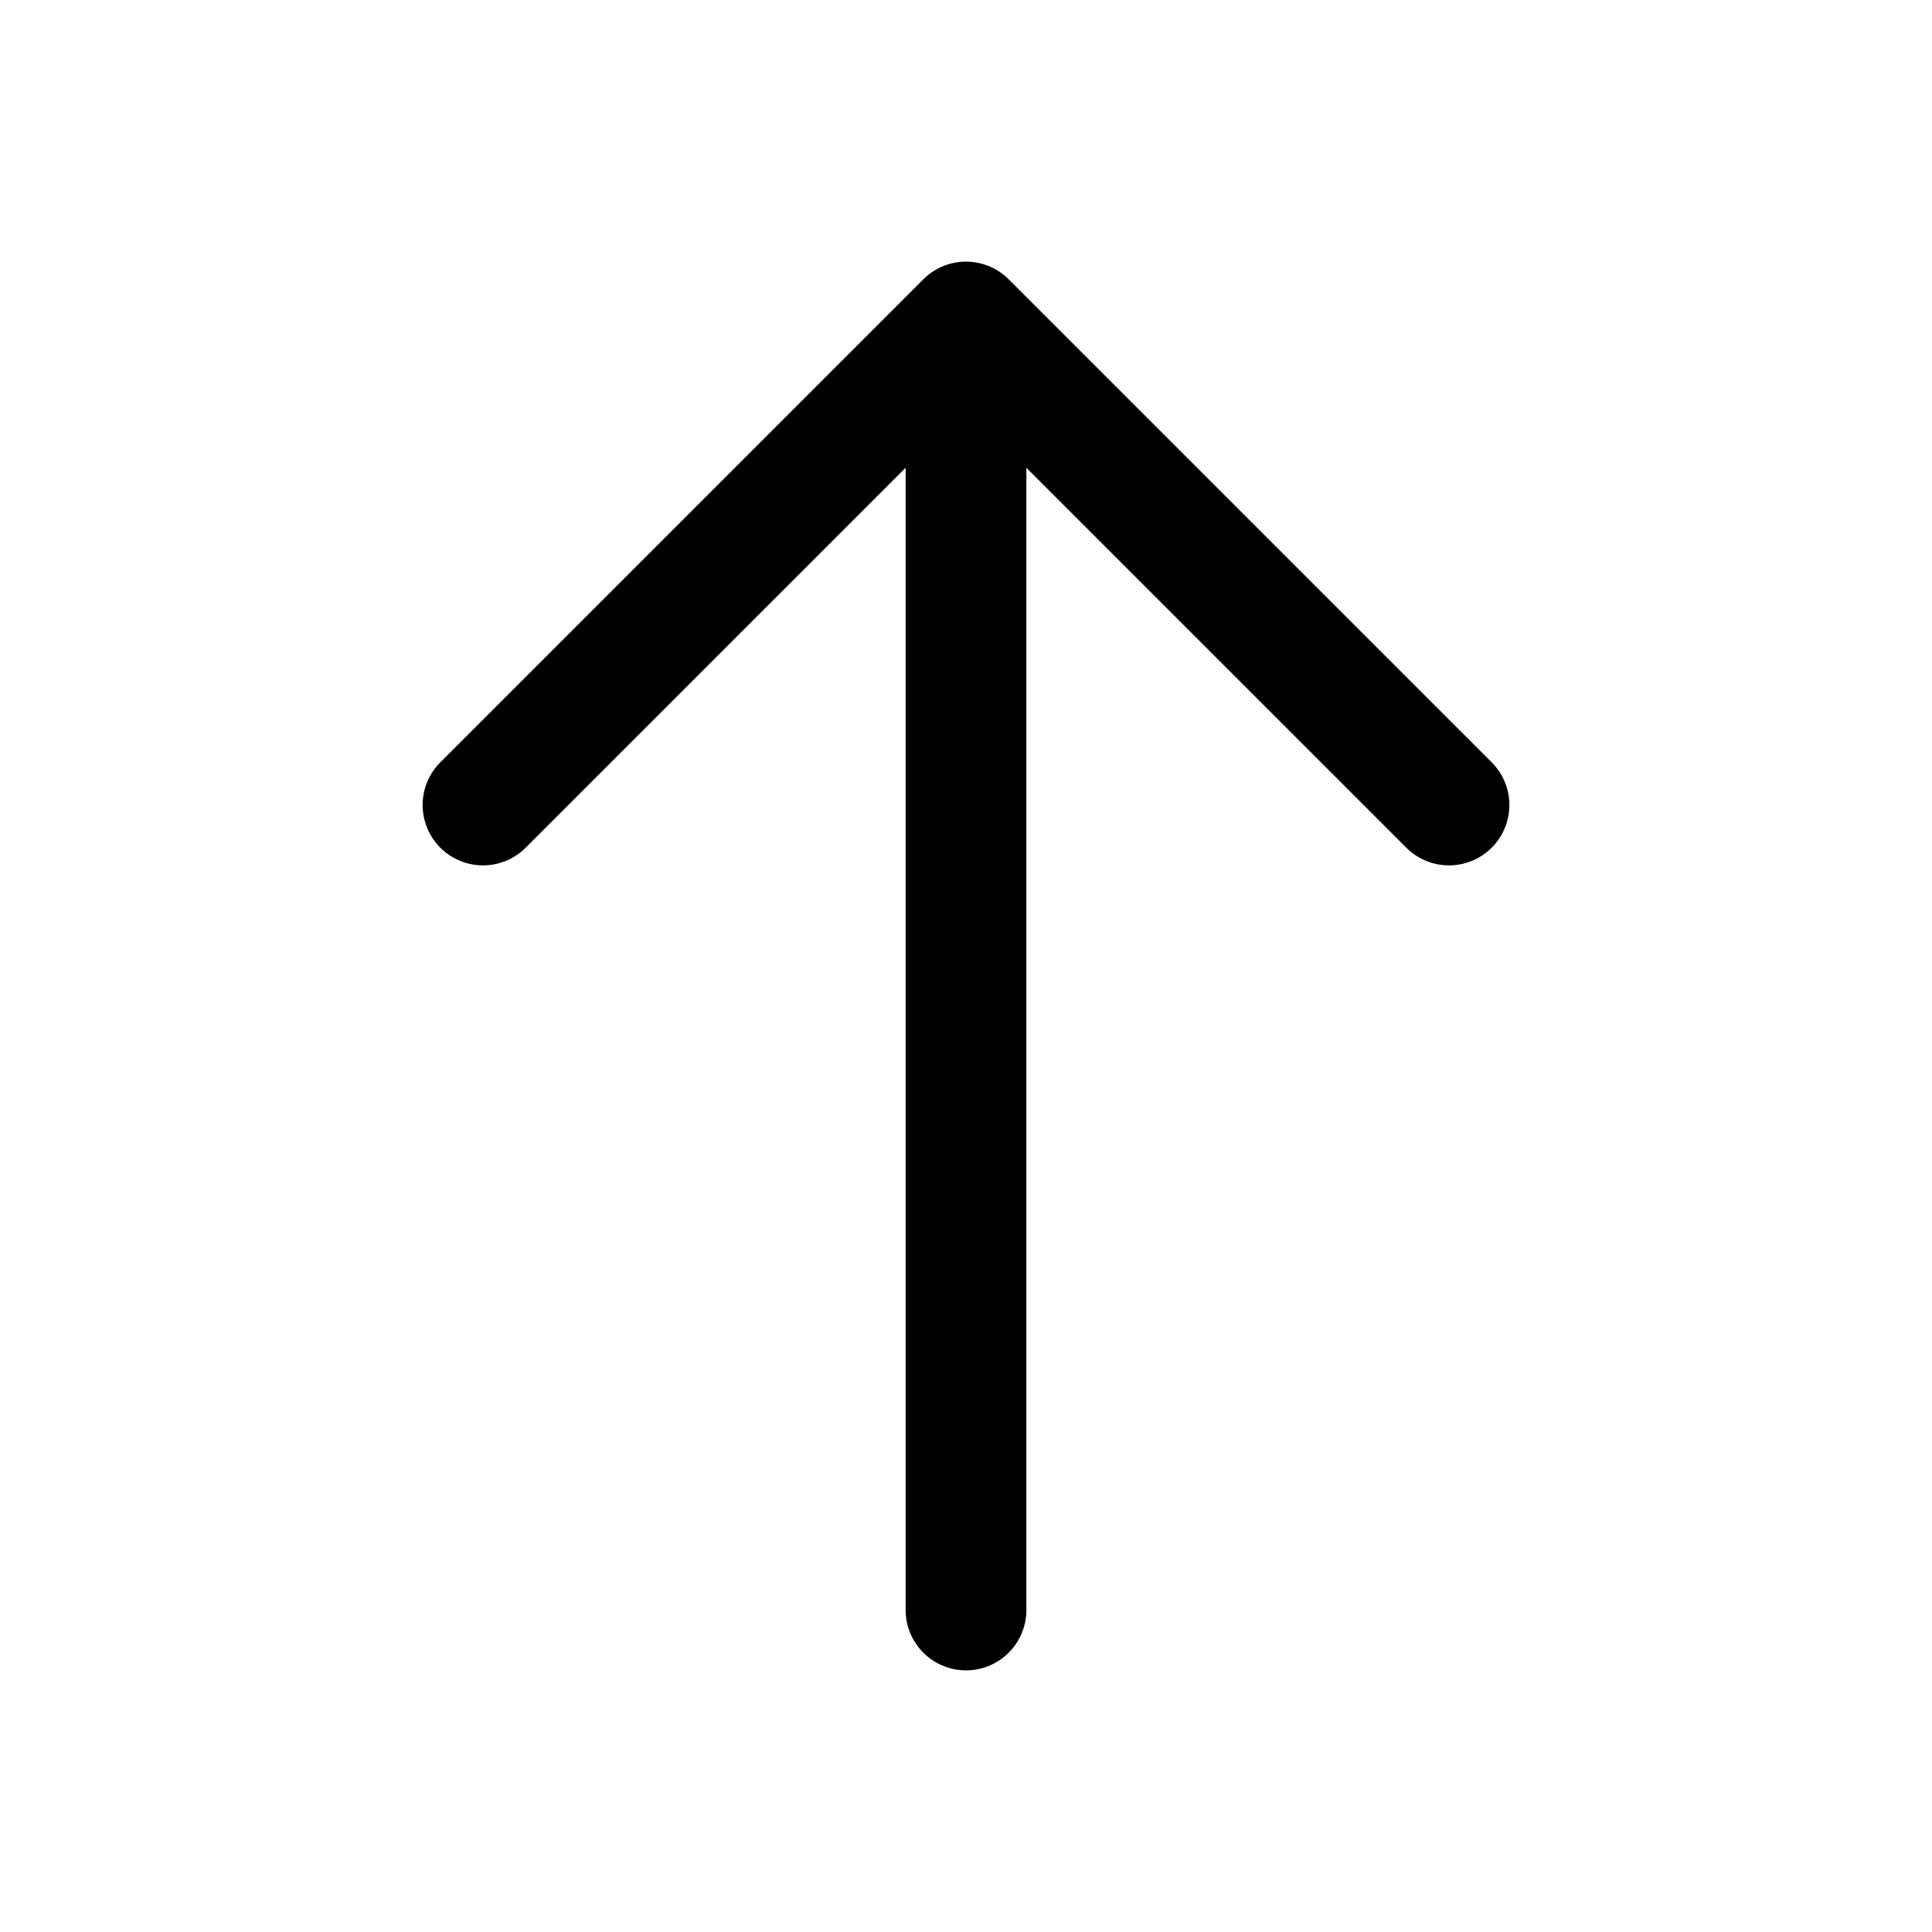
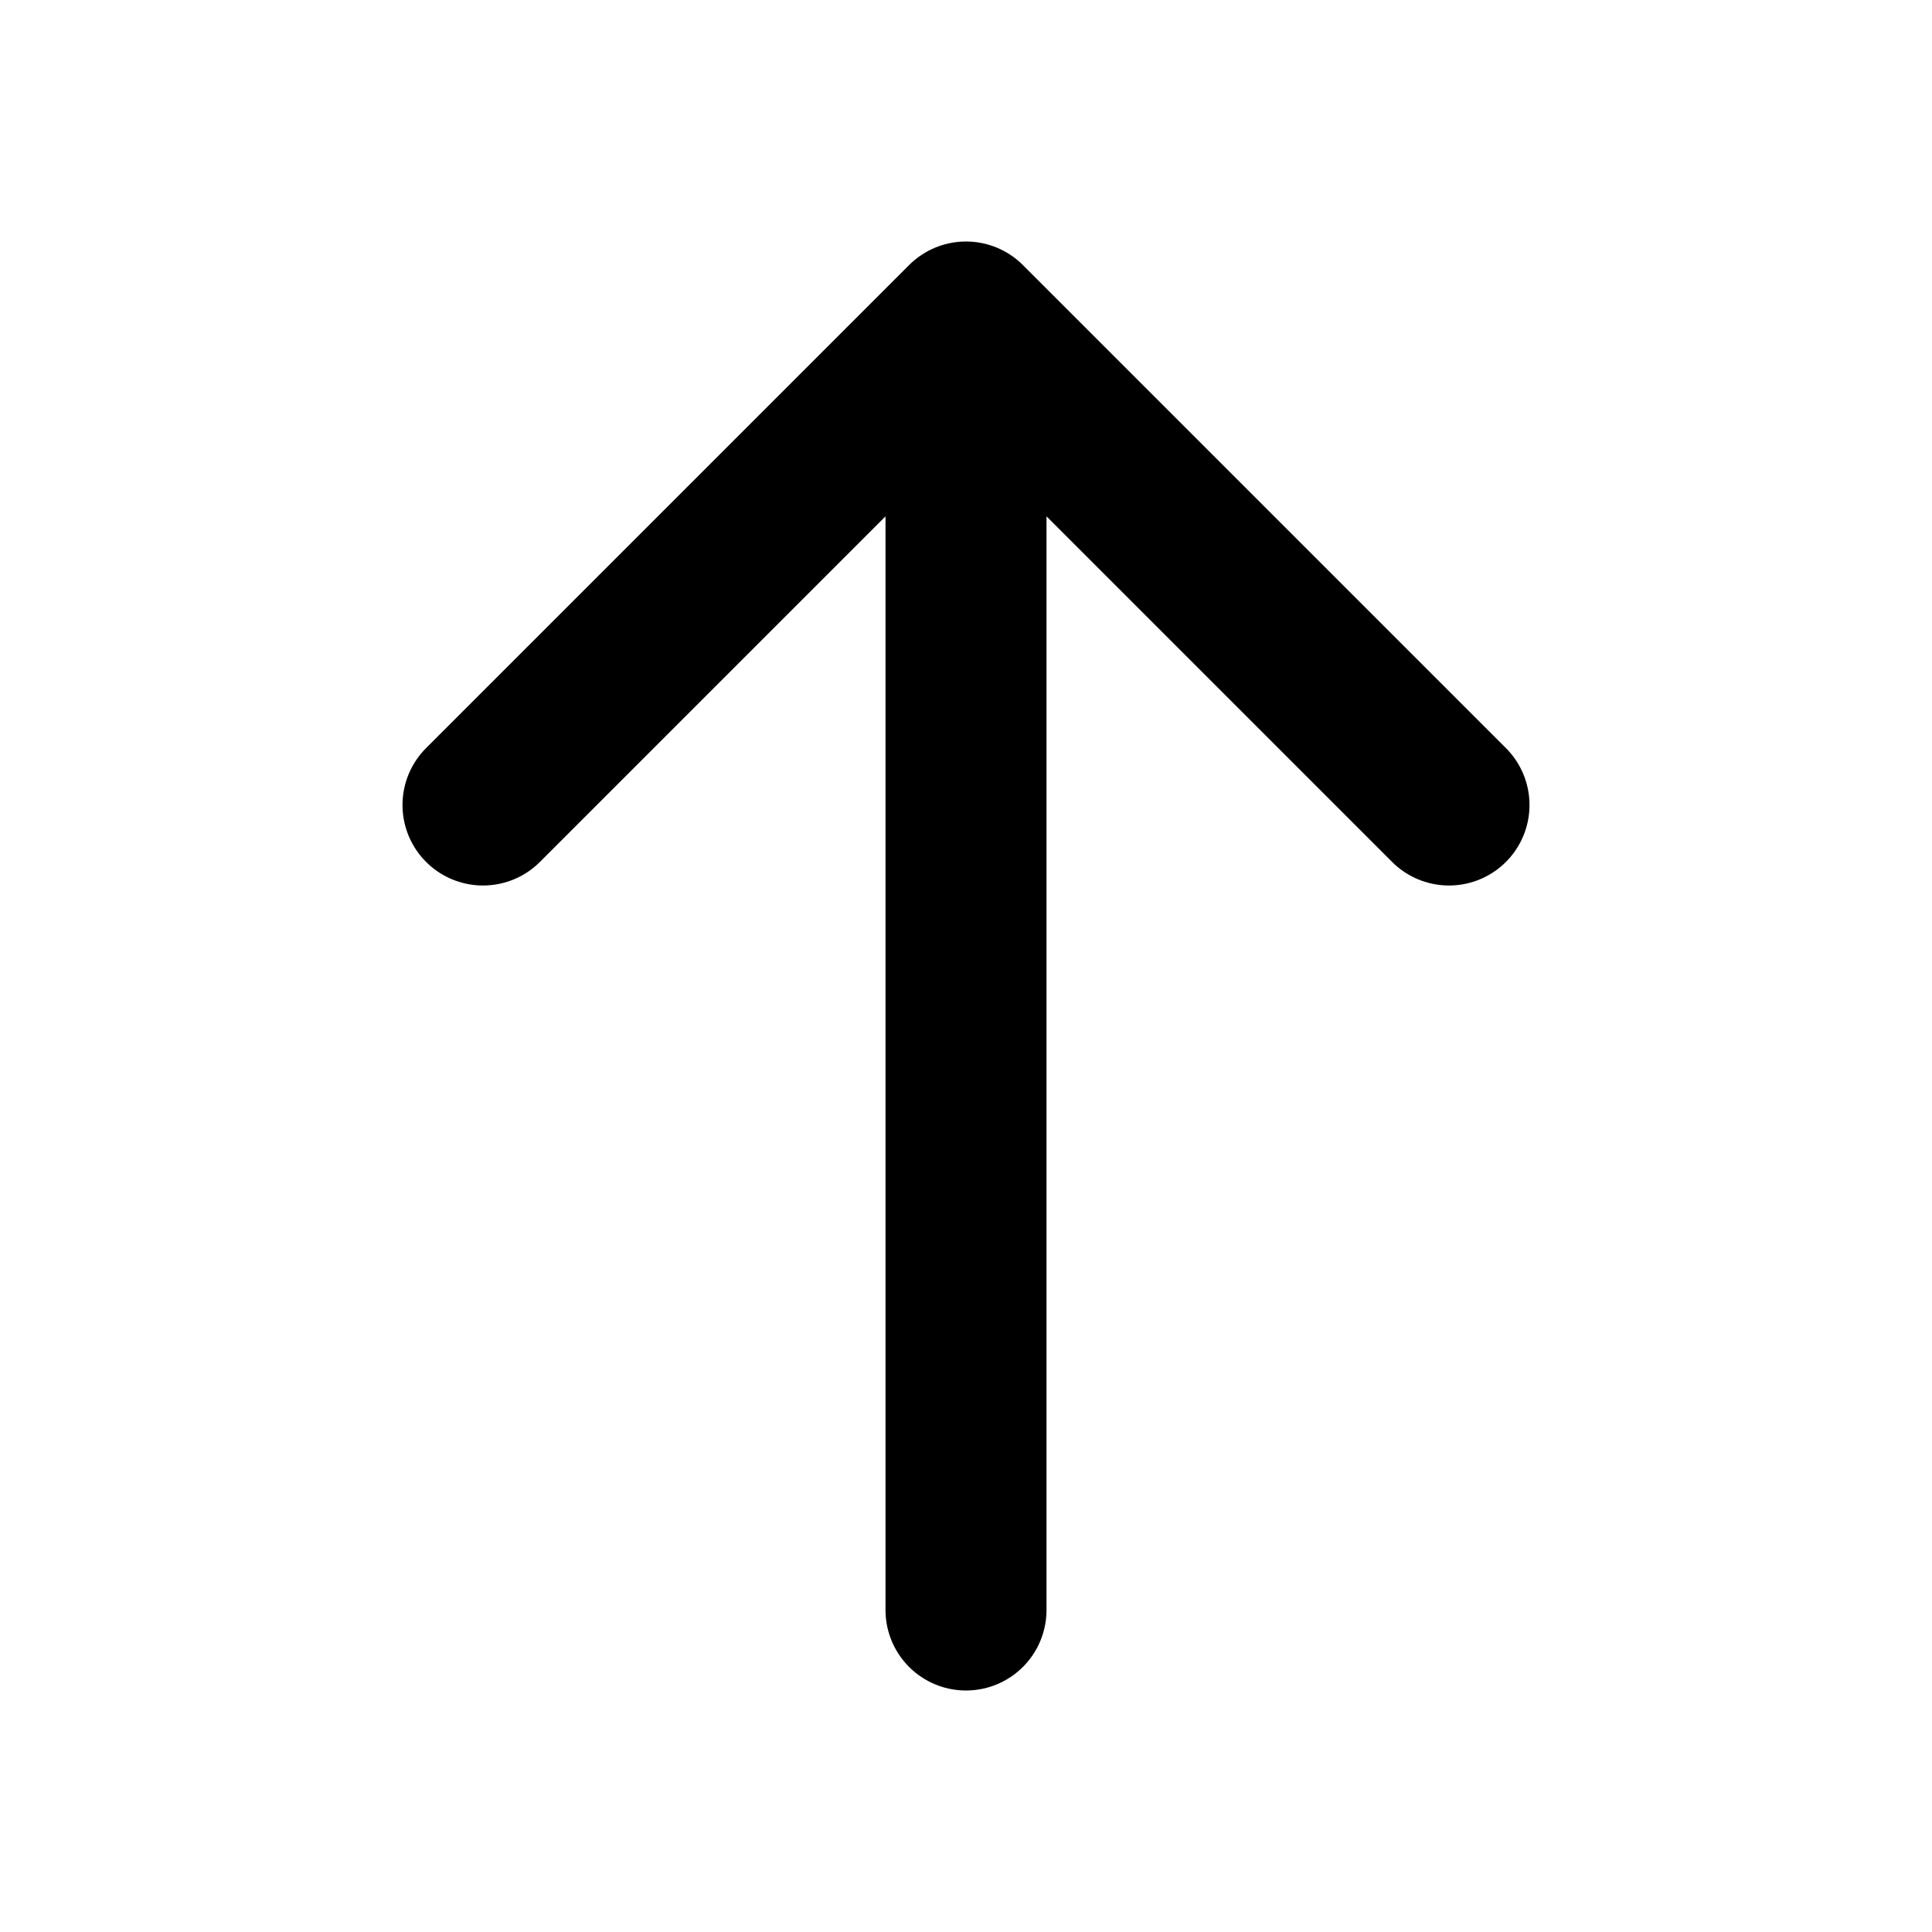
<svg xmlns="http://www.w3.org/2000/svg" width="18" height="18" viewBox="0 0 24 24" fill="none">
-   <path d="M12 4V20M12 4L18 10M12 4L6 10" stroke="black" stroke-width="1.5" stroke-linecap="round" stroke-linejoin="round" />
+   <path d="M12 4V20M12 4L18 10M12 4L6 10" stroke="black" stroke-width="2" stroke-linecap="round" stroke-linejoin="round" />
</svg>
